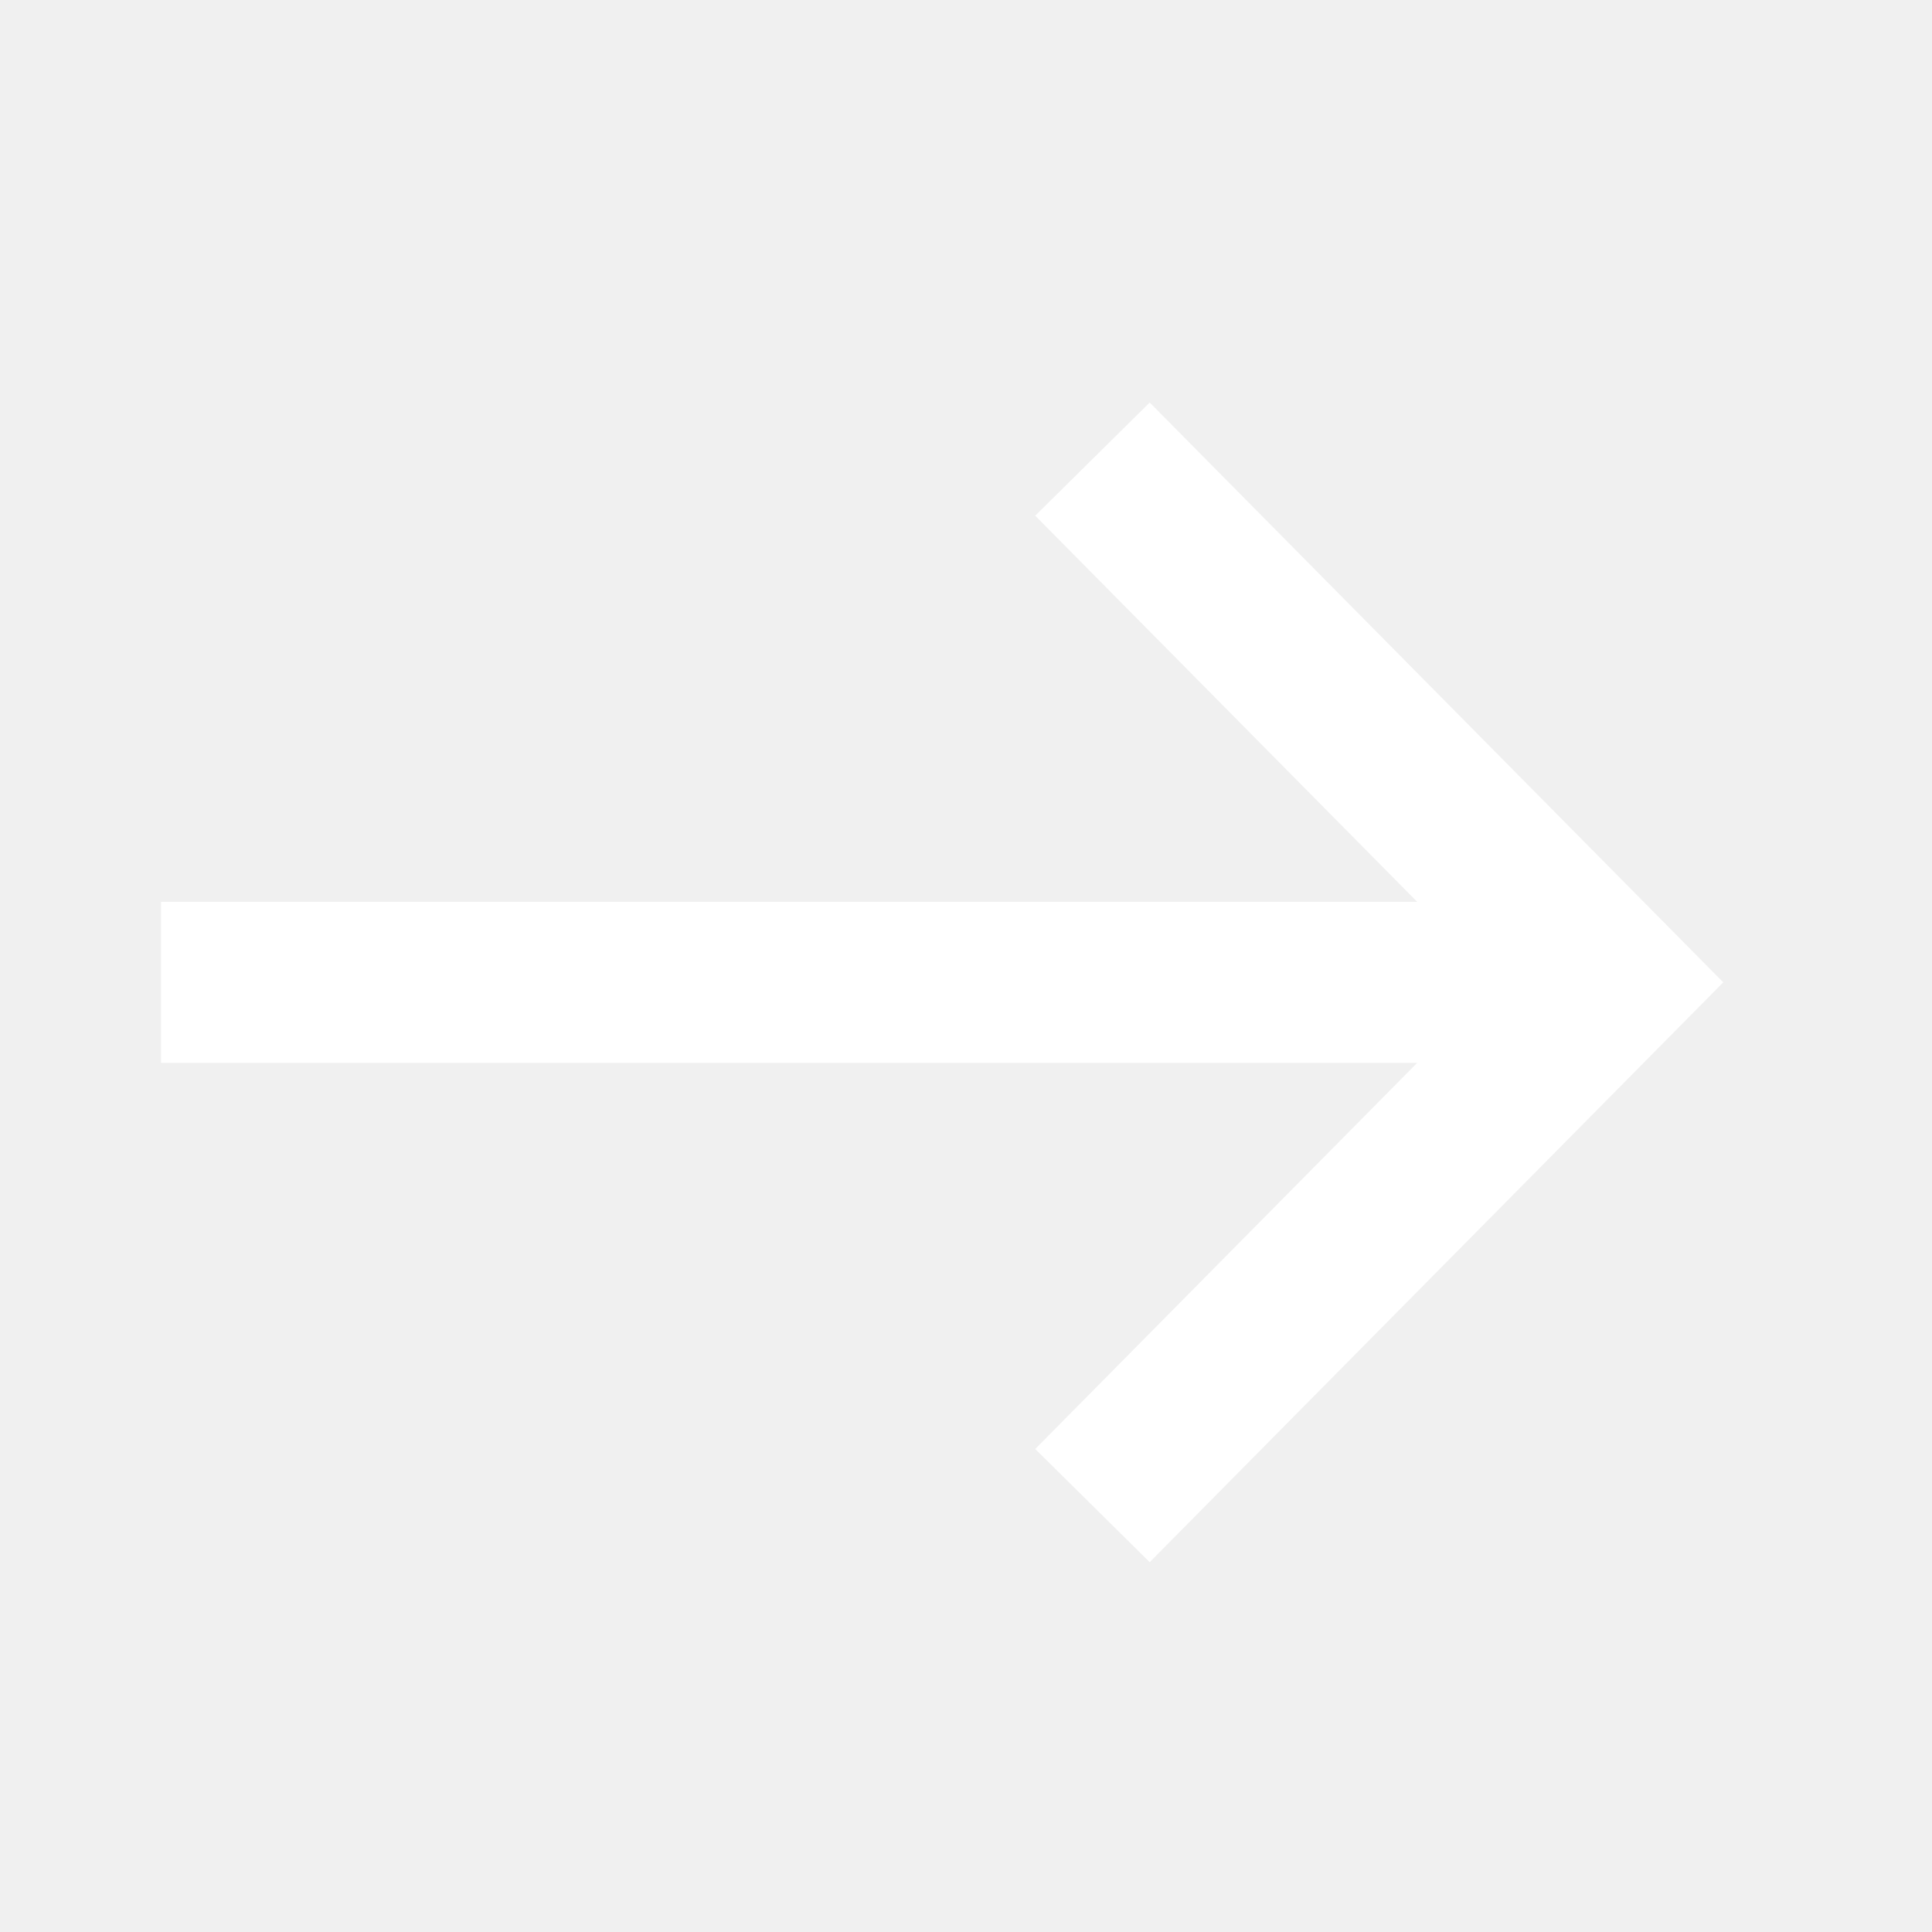
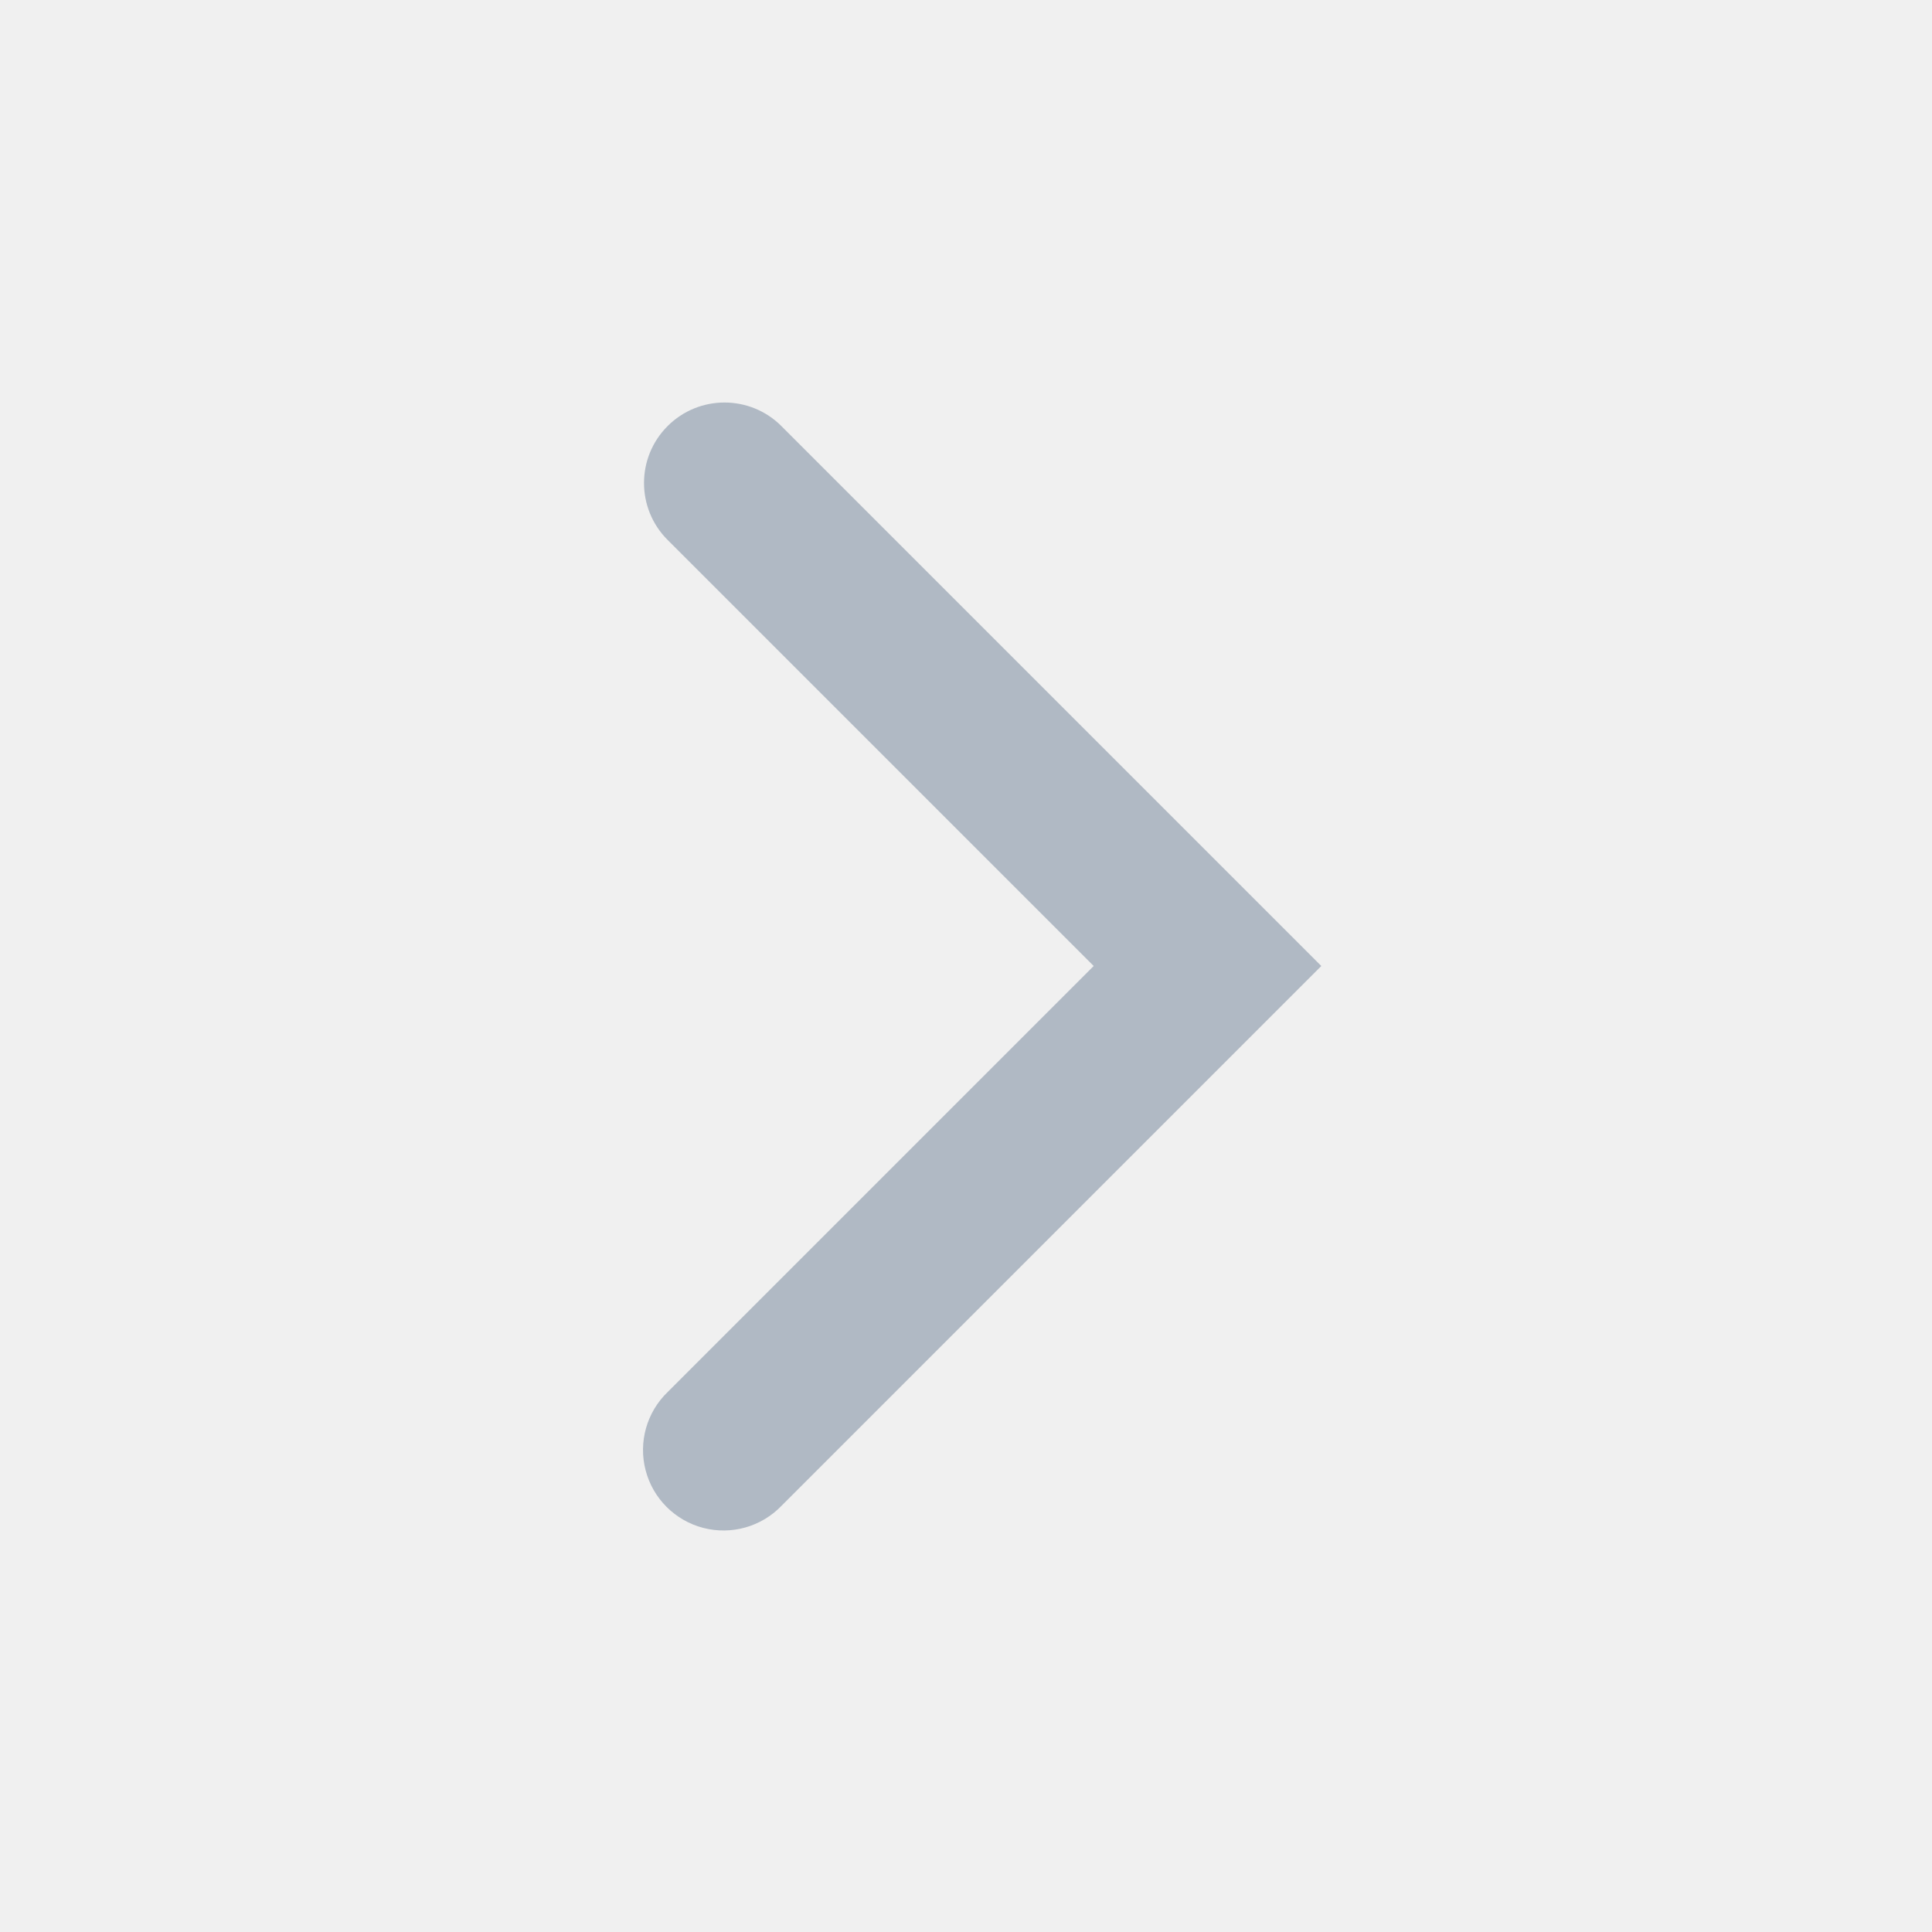
<svg xmlns="http://www.w3.org/2000/svg" width="24" height="24" fill="none" viewBox="0 0 24 24">
  <g class="24x24/Outline/arrow_right_2px">
-     <path fill="#ffffff" fill-rule="evenodd" d="M2 13.203h15.605L12.86 18l1.422 1.406 7.125-7.203L14.282 5 12.86 6.406l4.745 4.797H2v2Z" class="Primary" clip-rule="evenodd" />
+     <path fill="#B0B9C4" d="M8.293 5.293a1 1 0 0 1 1.414 0L16.414 12l-6.707 6.707a1 1 0 1 1-1.414-1.414L13.586 12 8.293 6.707a1 1 0 0 1 0-1.414Z" class="Primary" />
  </g>
</svg>
